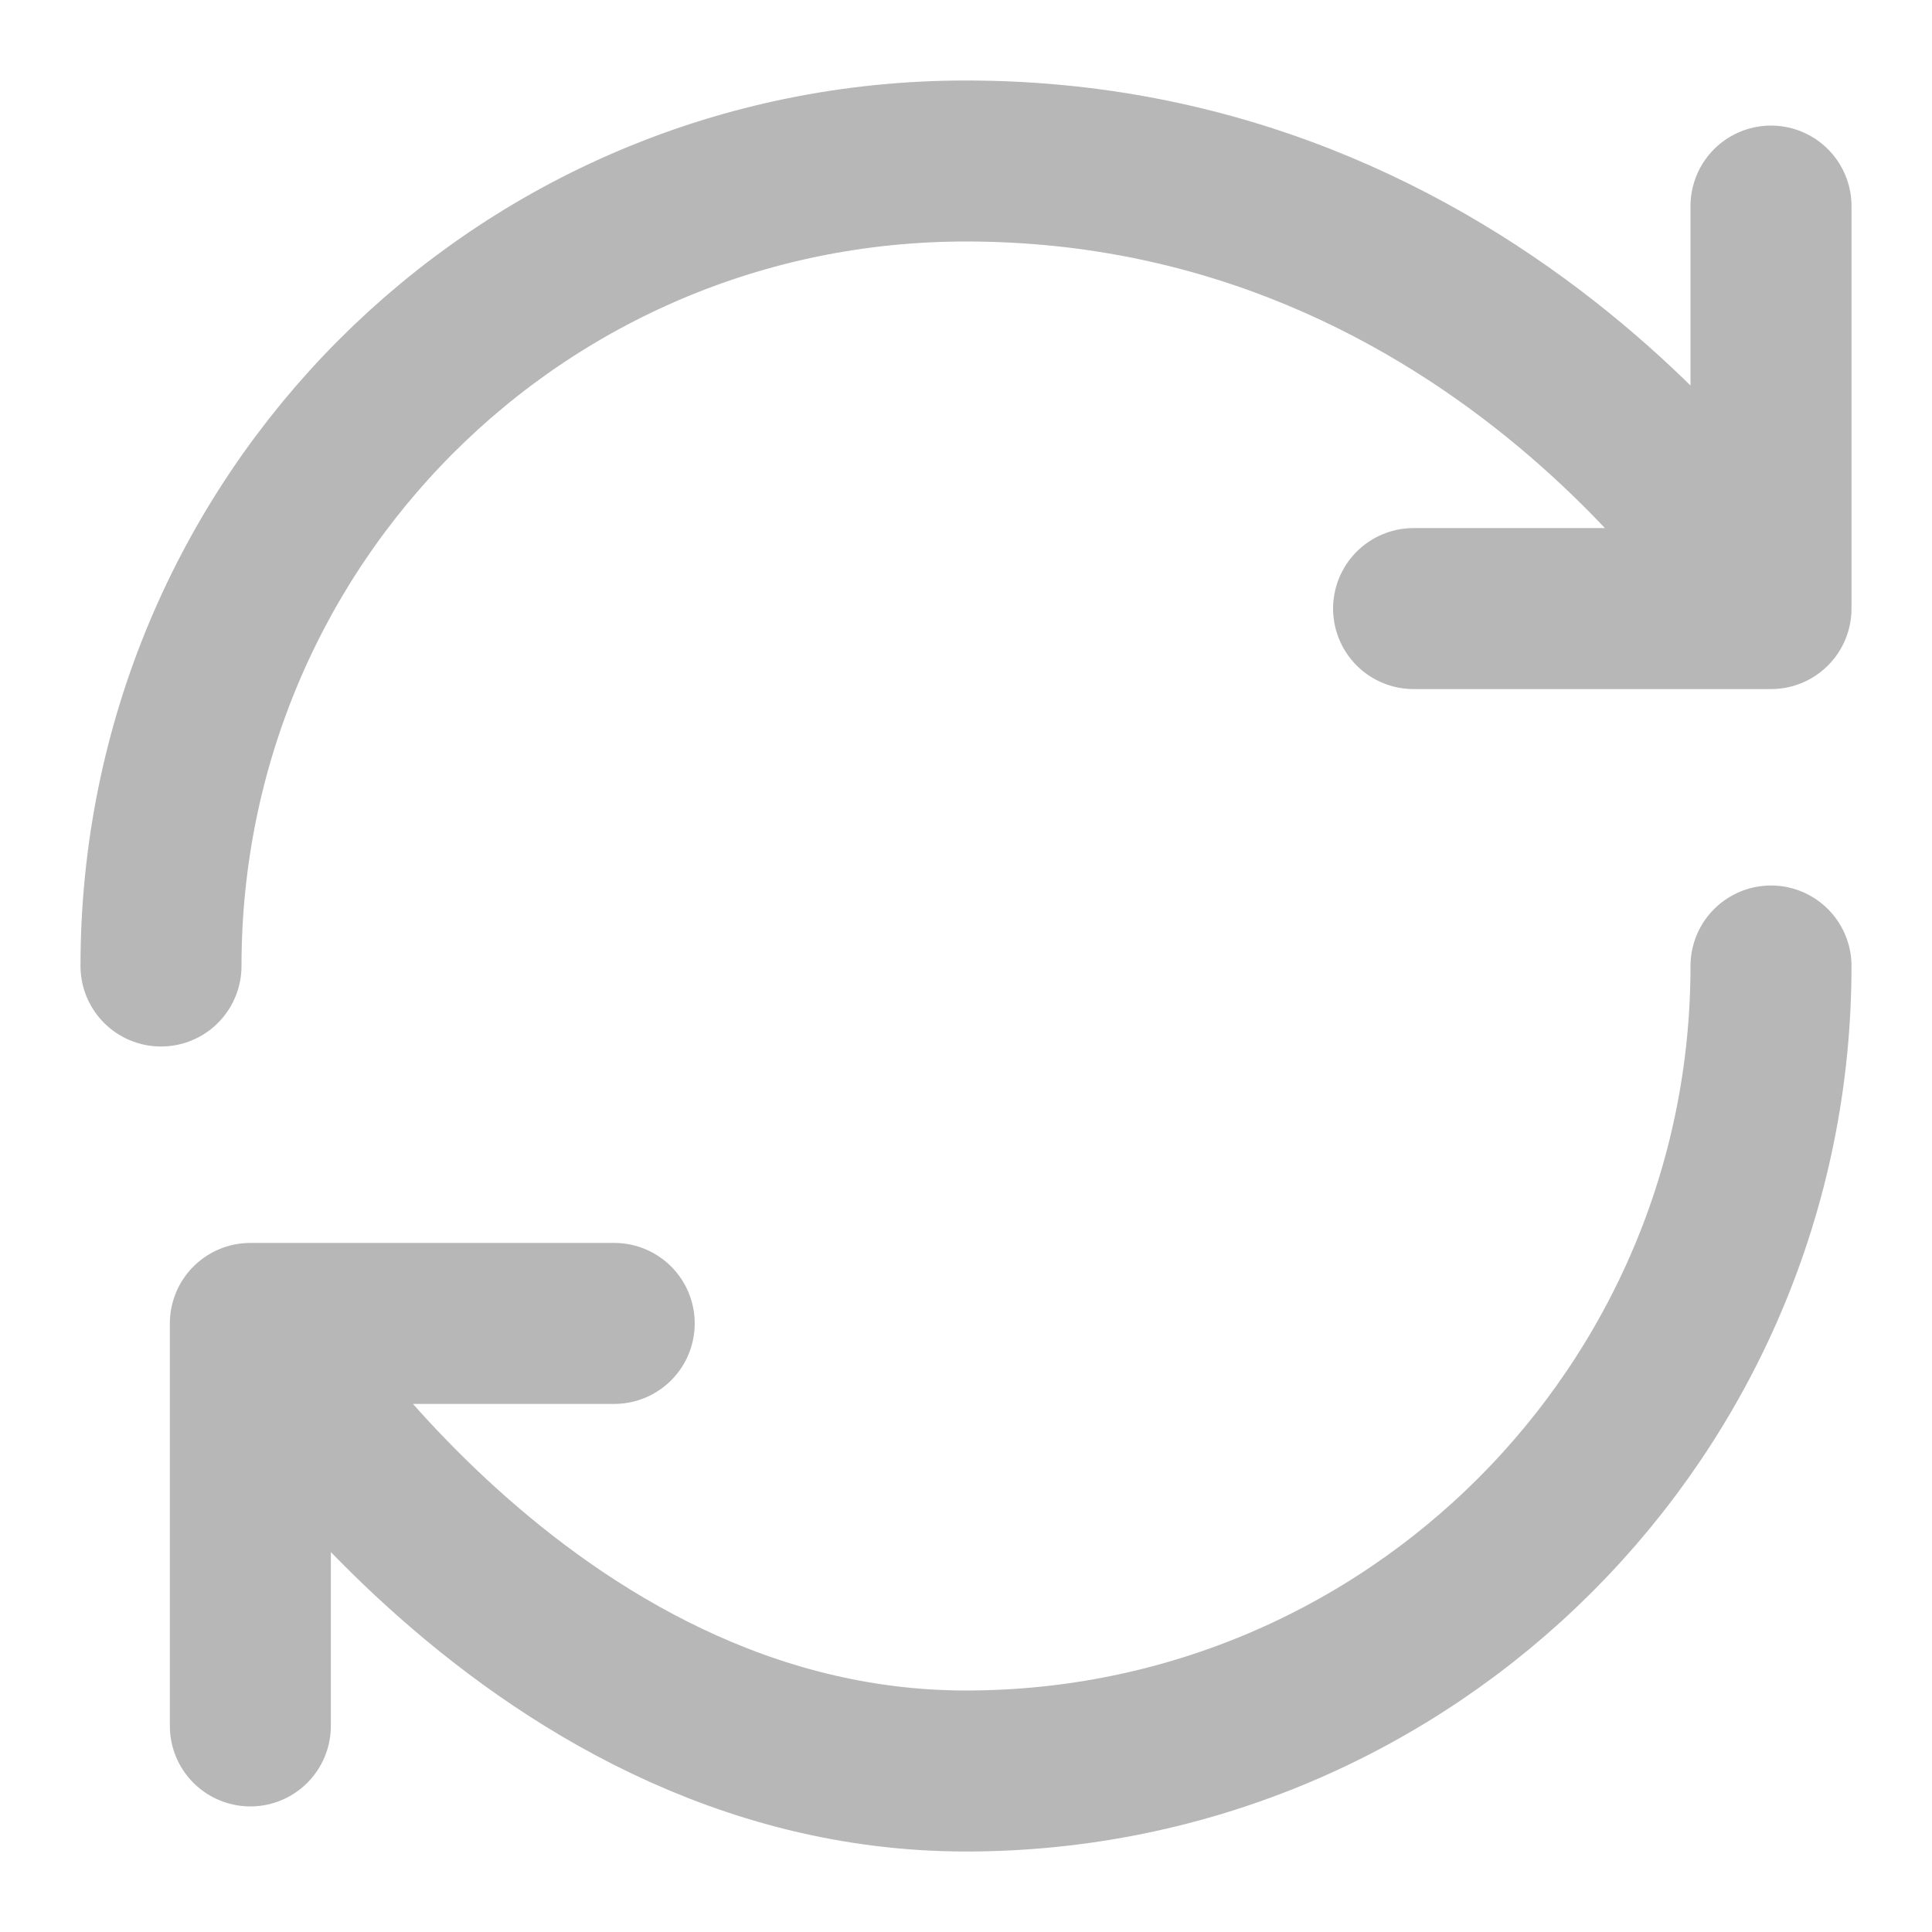
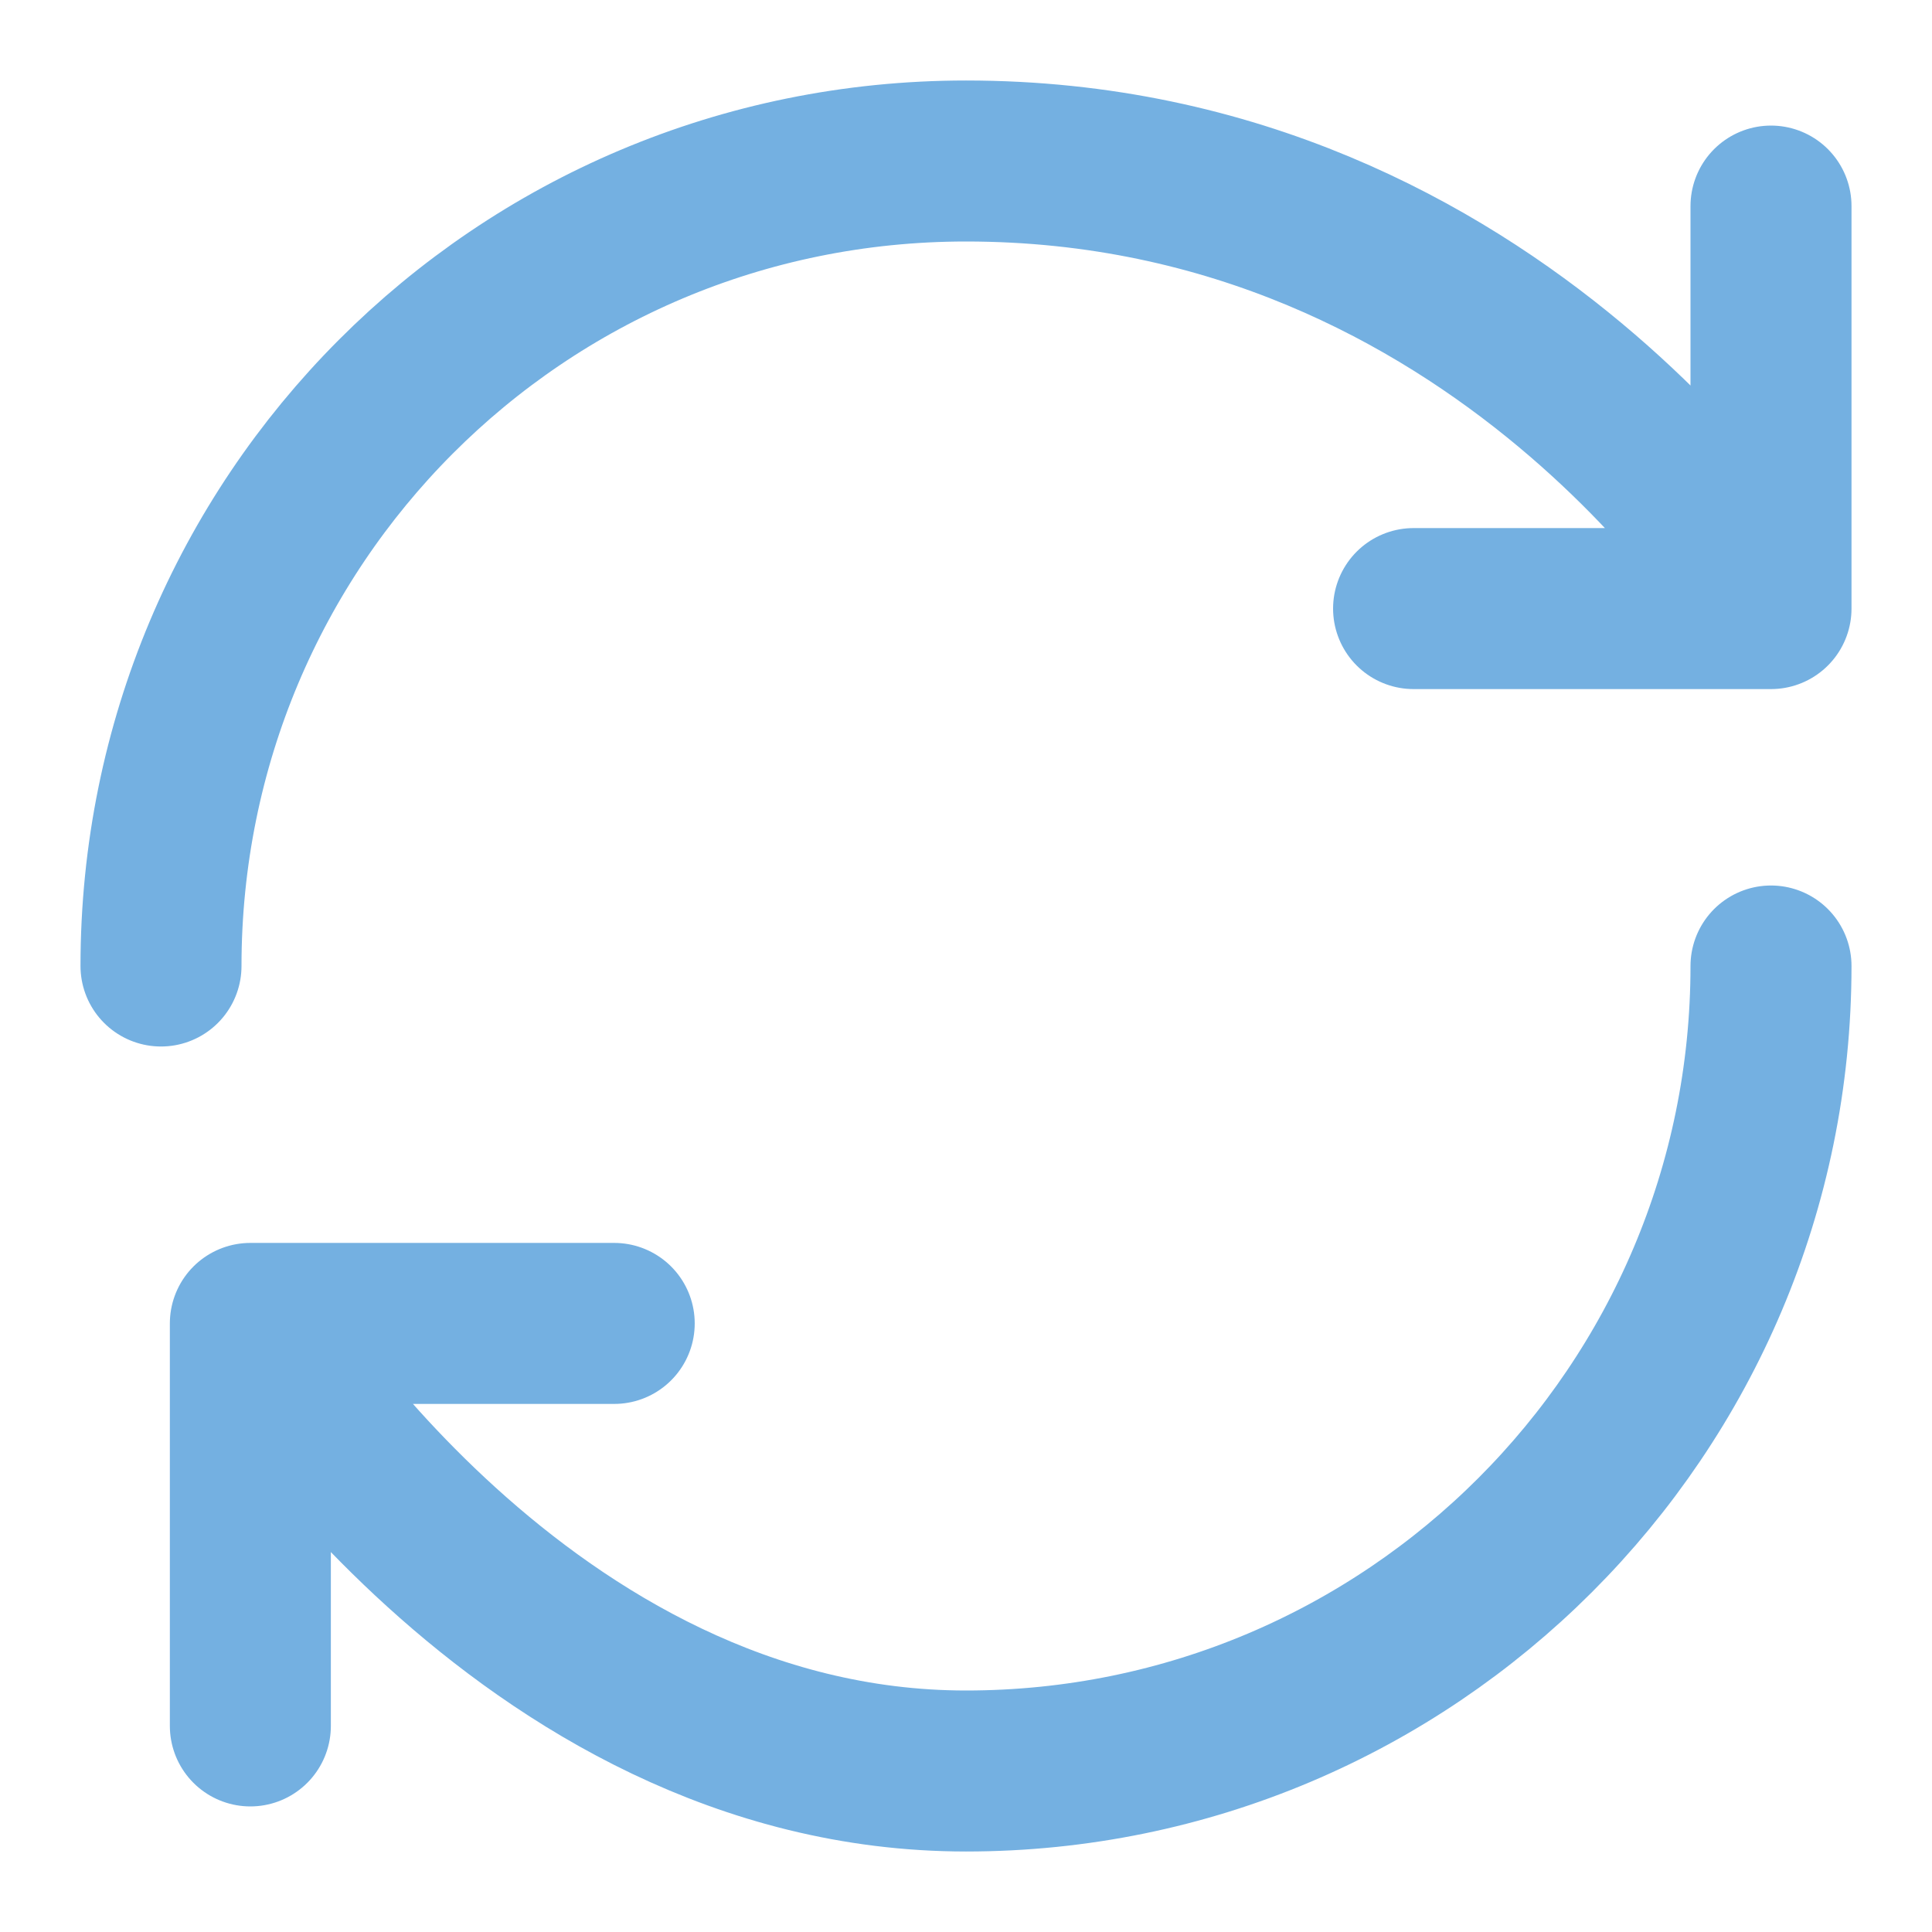
<svg xmlns="http://www.w3.org/2000/svg" width="64" height="64" viewBox="0 0 24 24" fill="none">
-   <path d="M22 12C22 17.52 17.52 22 12 22C6.48 22 3.11 16.44 3.11 16.44M3.11 16.44H7.63M3.11 16.44V21.44M2 12C2 6.48 6.44 2 12 2C18.67 2 22 7.56 22 7.56M22 7.56V2.56M22 7.56H17.56" stroke="#b7b7b7" stroke-width="2" stroke-linecap="round" stroke-linejoin="round" />
+   <path d="M22 12C22 17.52 17.52 22 12 22C6.48 22 3.11 16.44 3.11 16.44M3.11 16.44H7.63M3.11 16.44V21.44M2 12C2 6.48 6.44 2 12 2C18.67 2 22 7.56 22 7.56M22 7.56V2.56M22 7.56H17.56" stroke="#74b0e1" stroke-width="2" stroke-linecap="round" stroke-linejoin="round" />
</svg>
